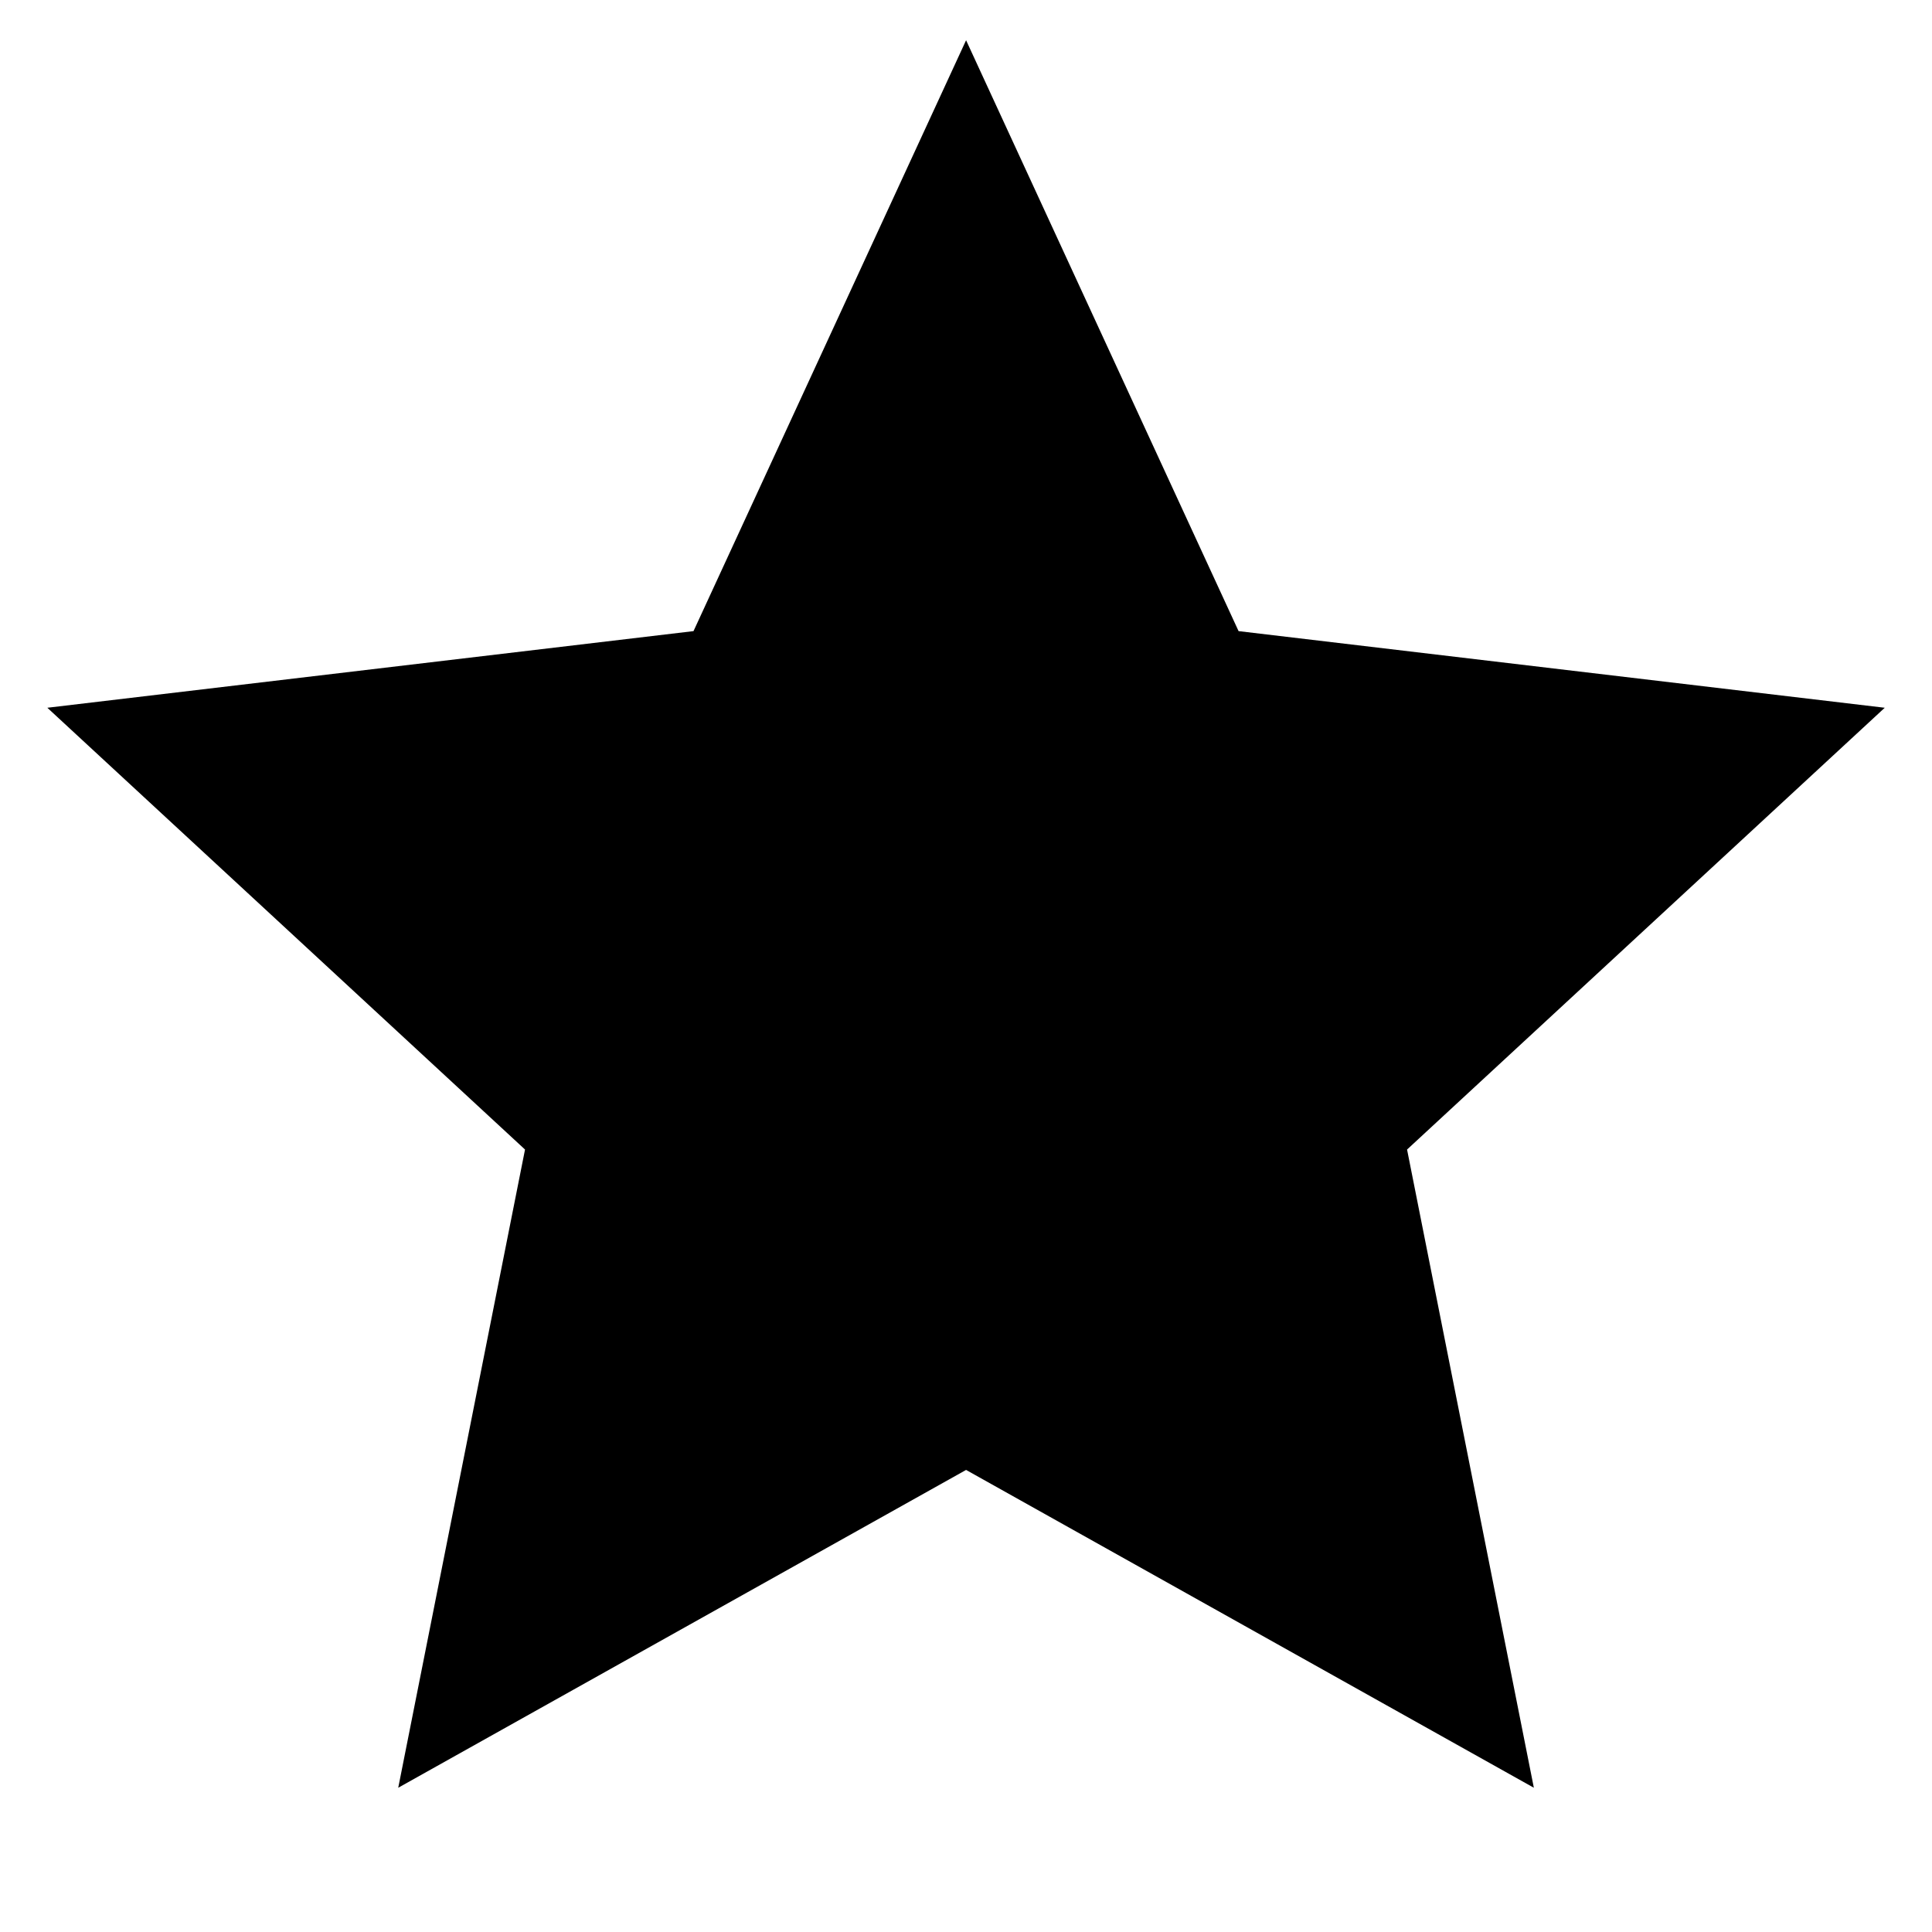
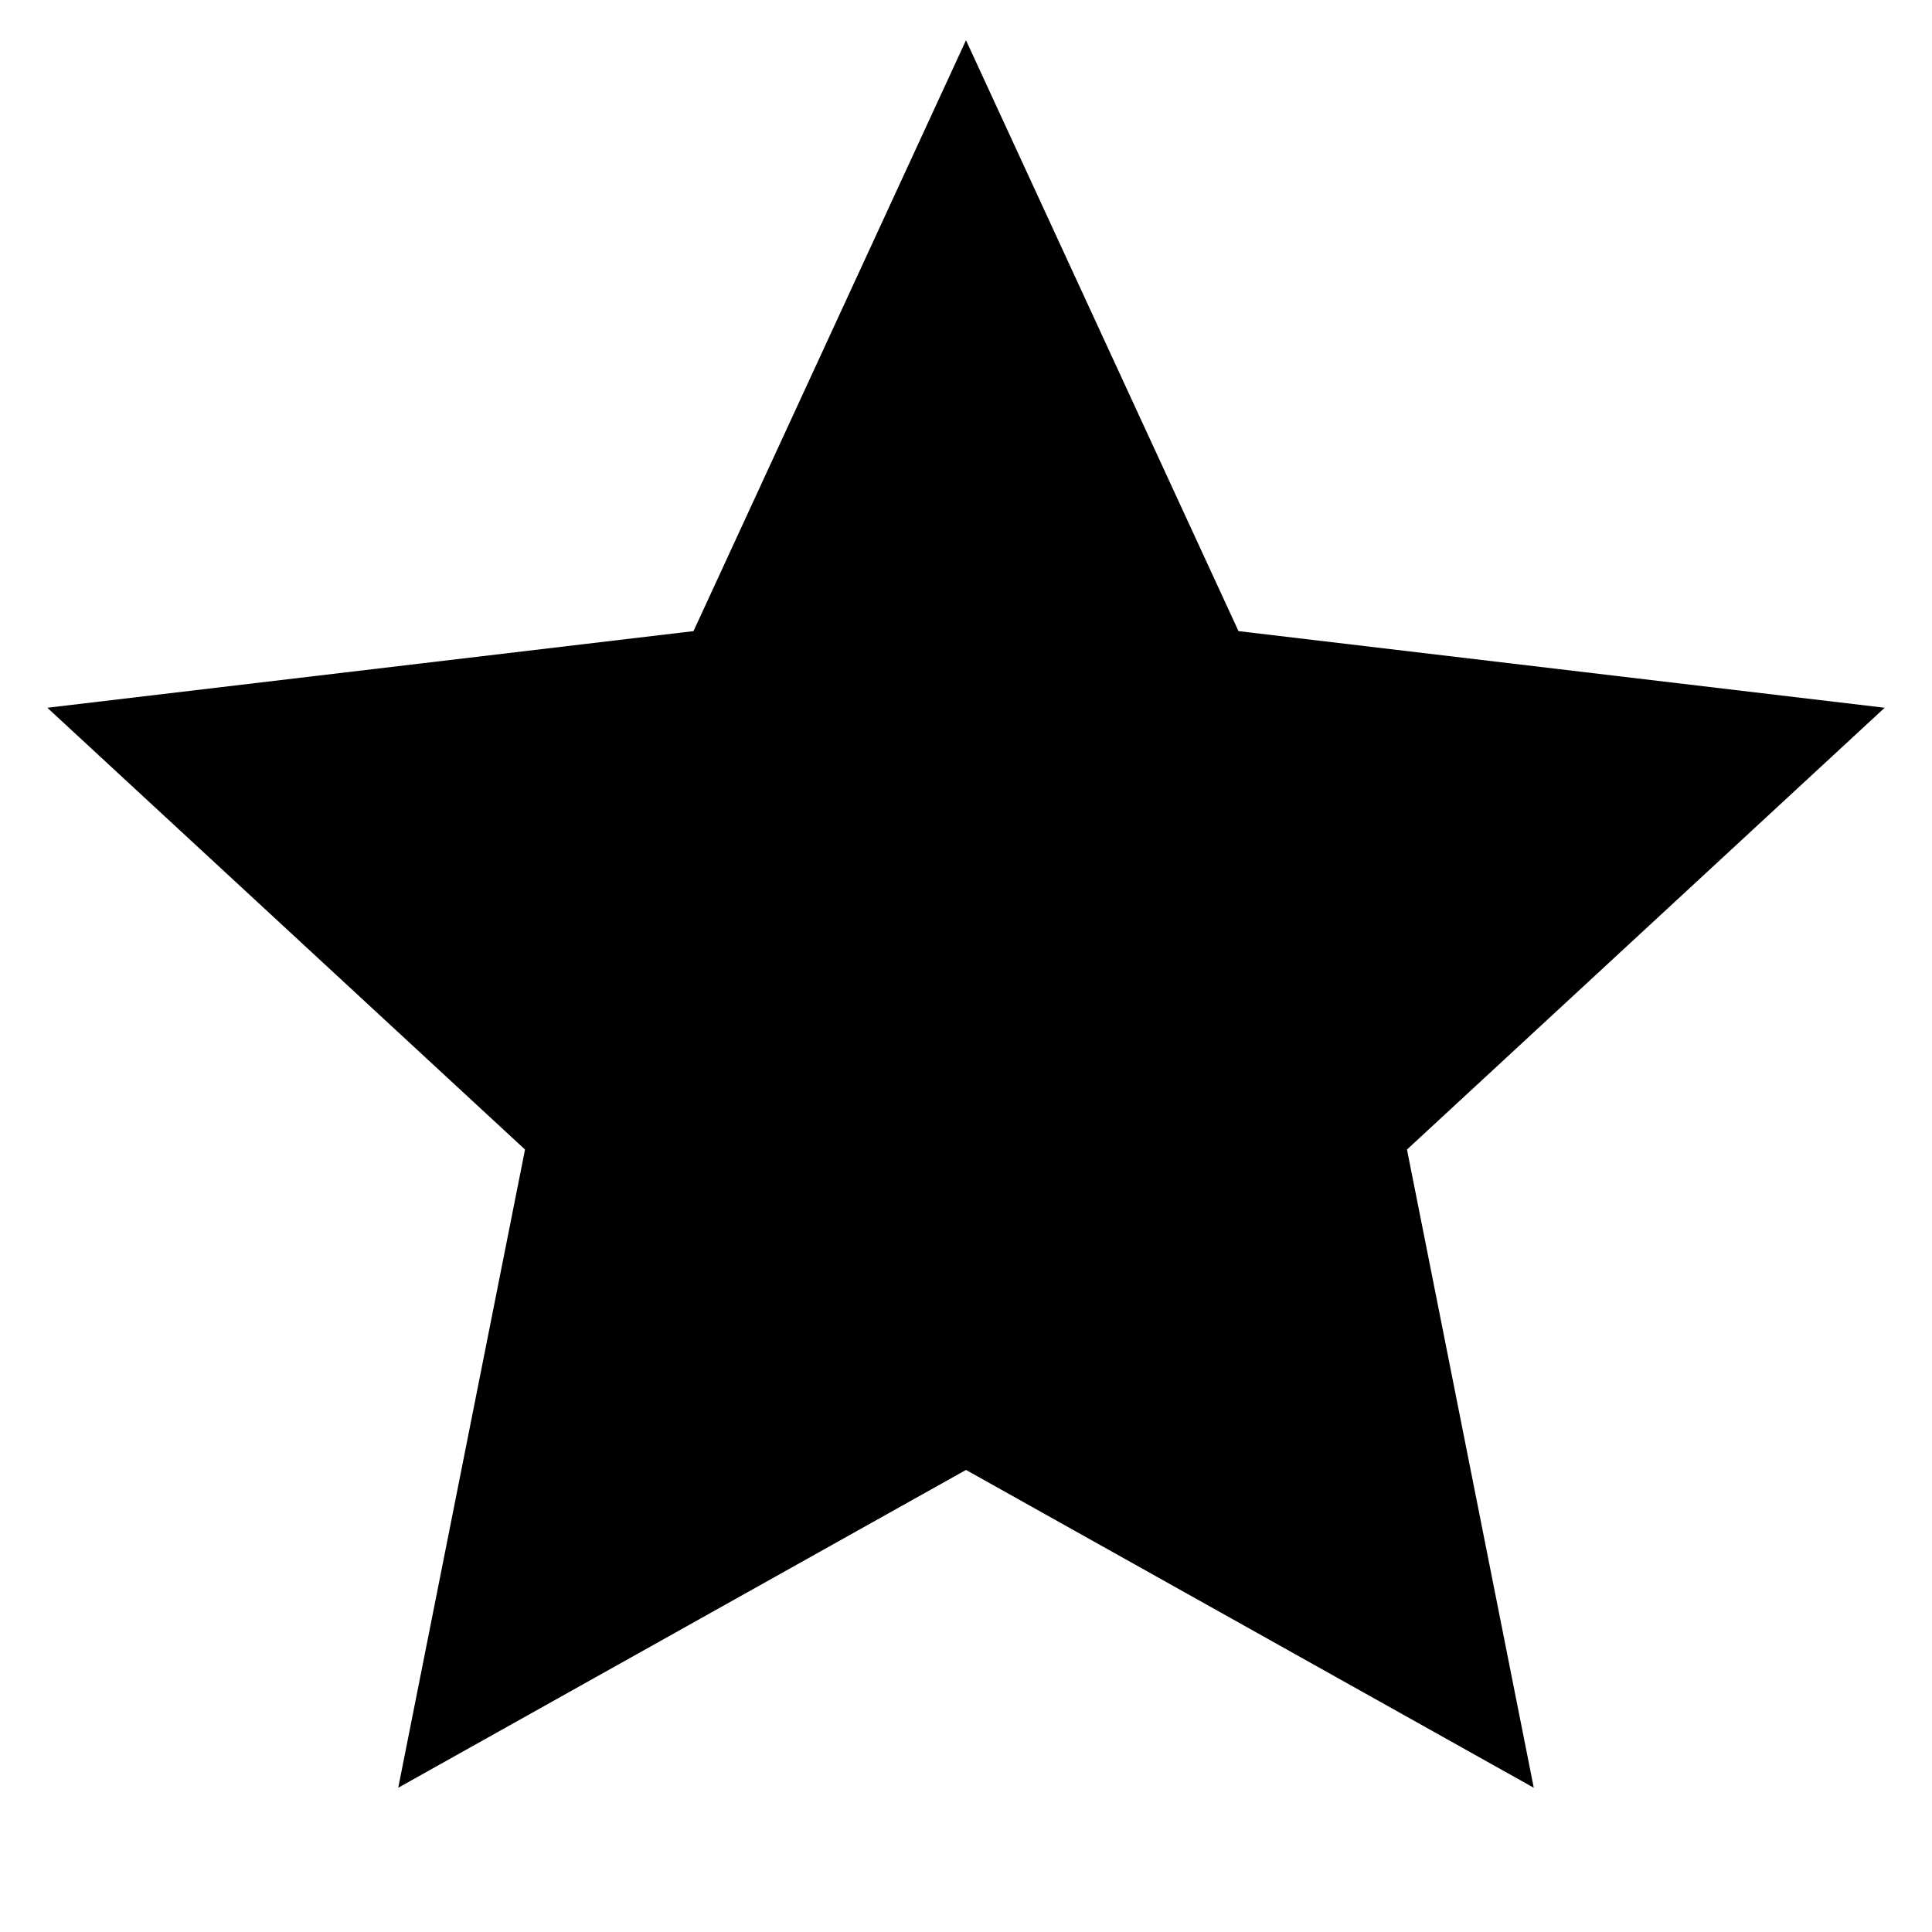
- <svg xmlns="http://www.w3.org/2000/svg" viewBox="0 0 24 24" data-license="Remix Icon License v1.0" data-source="RemixIcon" fill="currentColor">
-   <path d="M12.001 18.26L4.947 22.208L6.522 14.28L0.588 8.792L8.615 7.84L12.001 0.5L15.386 7.84L23.413 8.792L17.479 14.28L19.054 22.208L12.001 18.26Z" />
+ <svg xmlns="http://www.w3.org/2000/svg" fill="currentColor" data-license="Remix Icon License v1.0" data-source="RemixIcon" viewBox="0 0 24 24">
+   <path d="m12 18.26-7.053 3.948 1.575-7.928L.588 8.792l8.027-.952L12 .5l3.385 7.34 8.027.952-5.934 5.488 1.575 7.928z" />
</svg>
